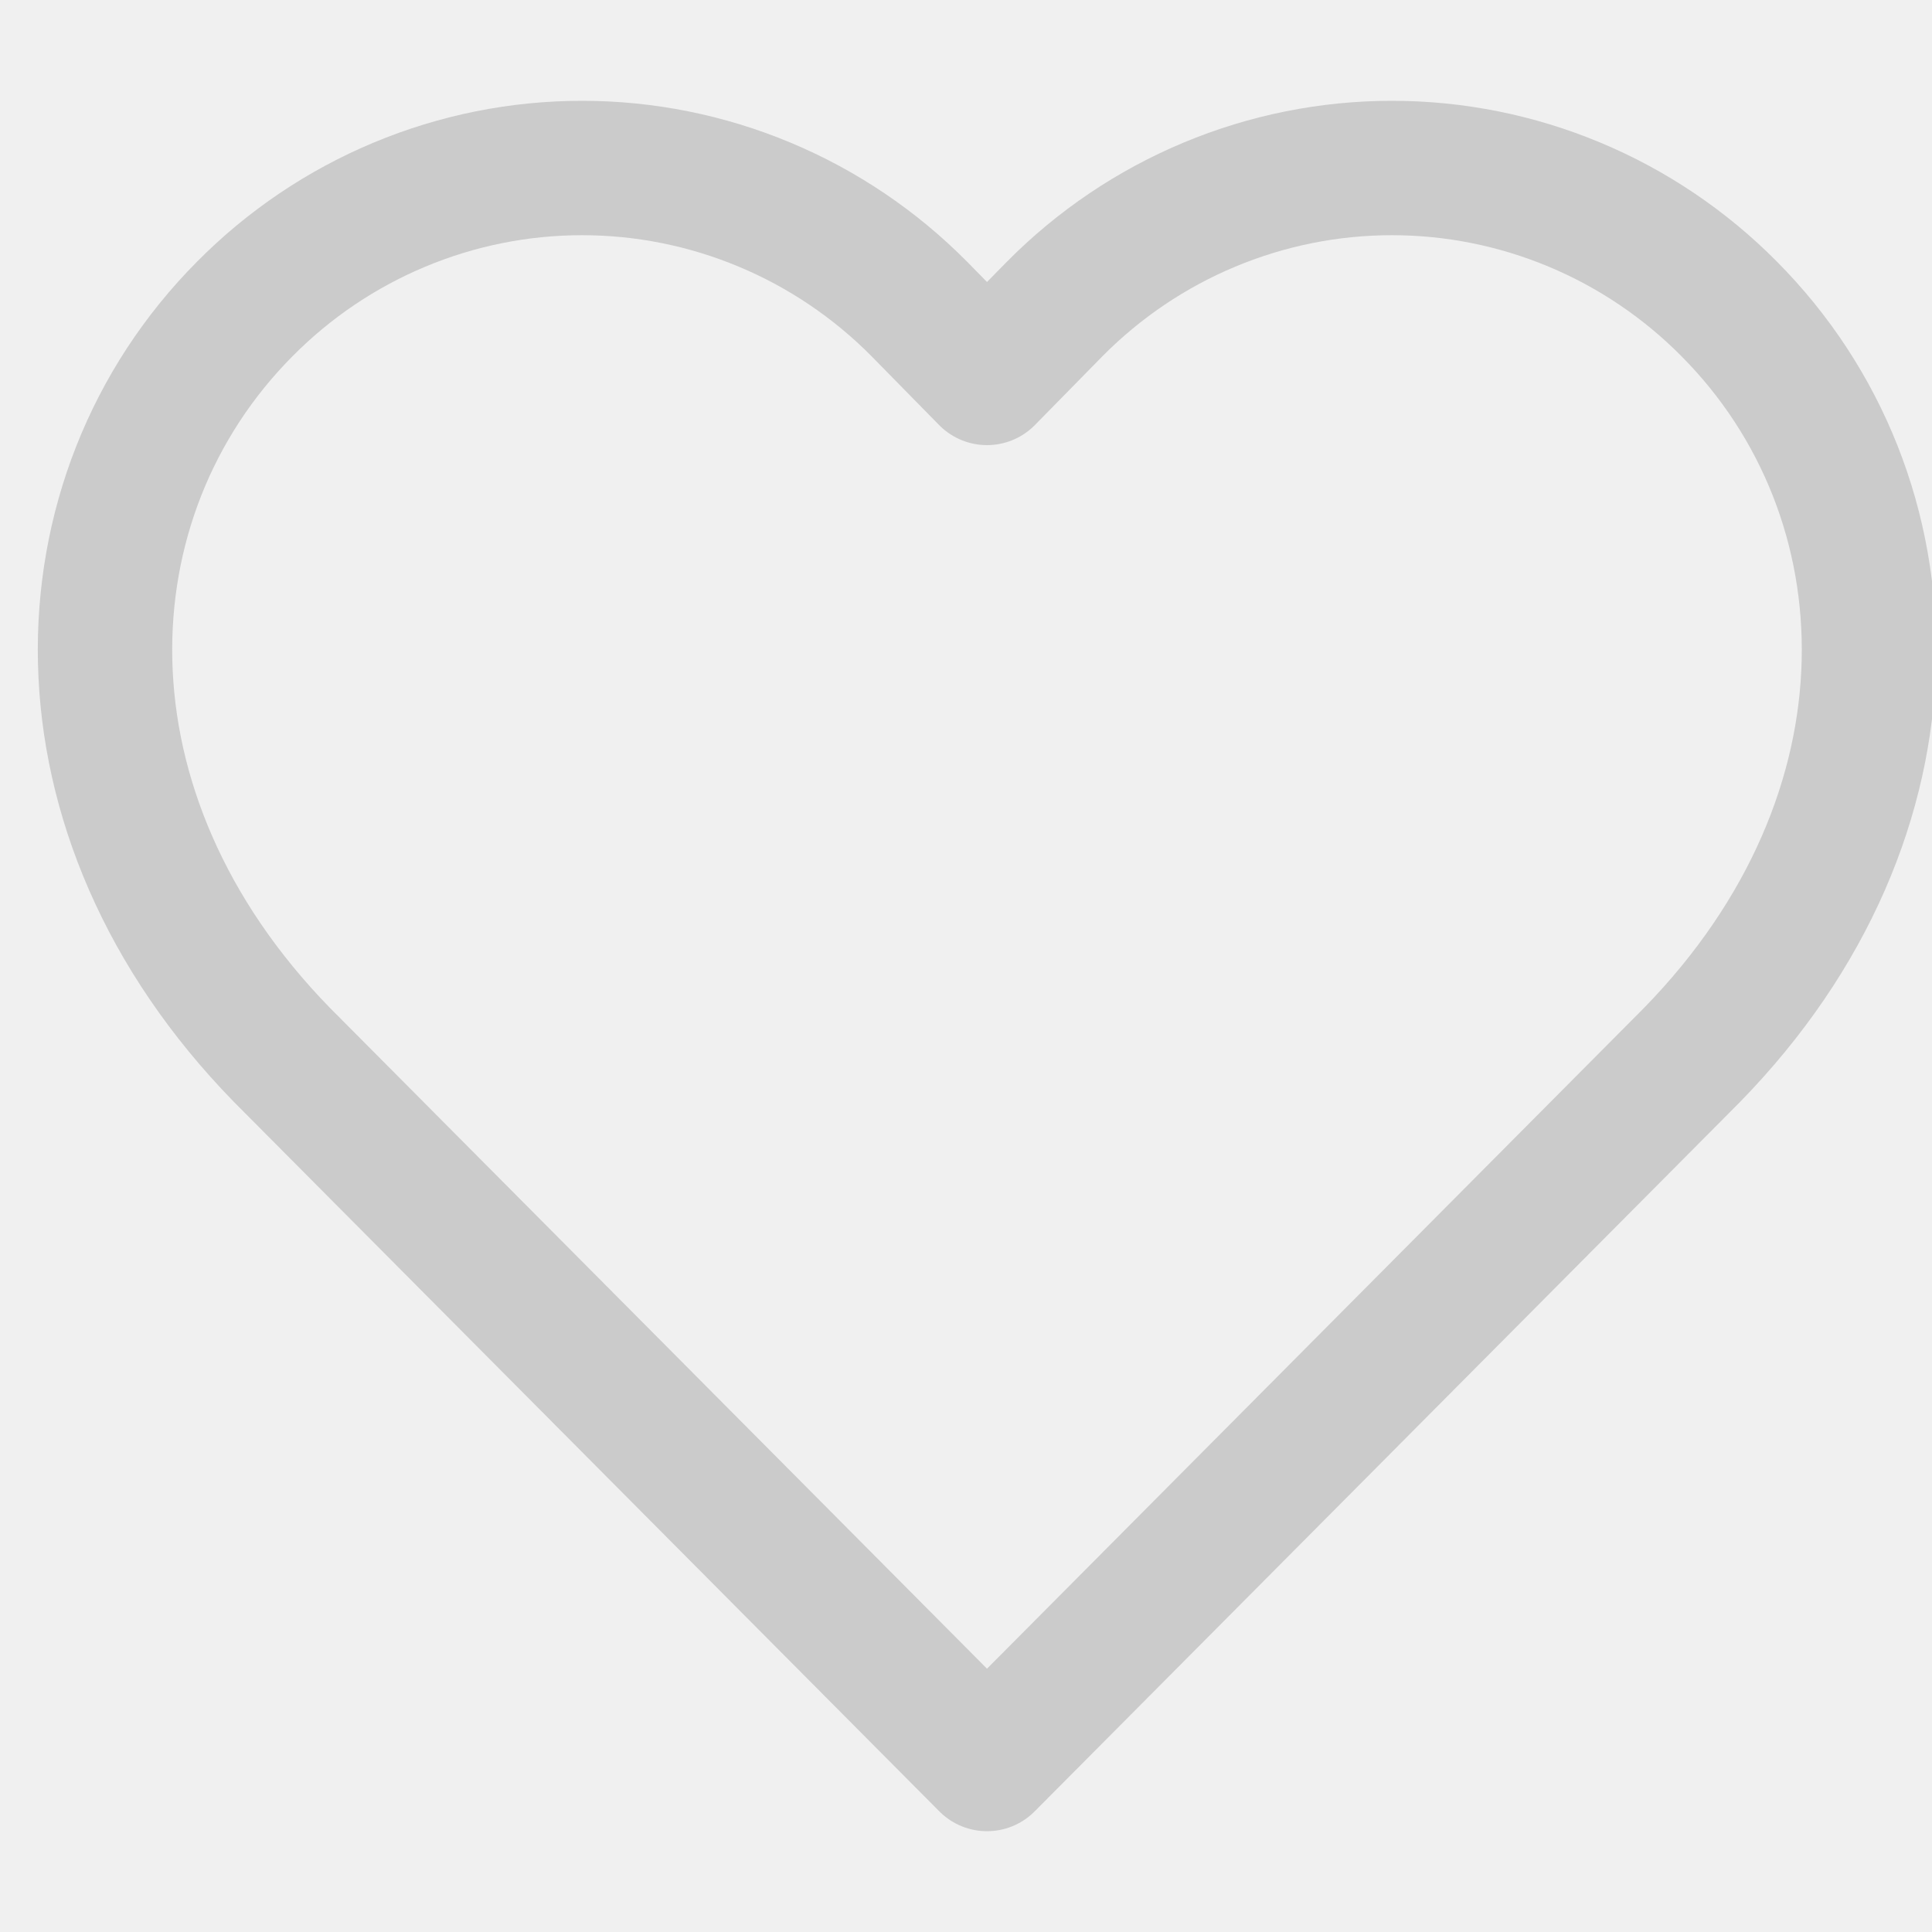
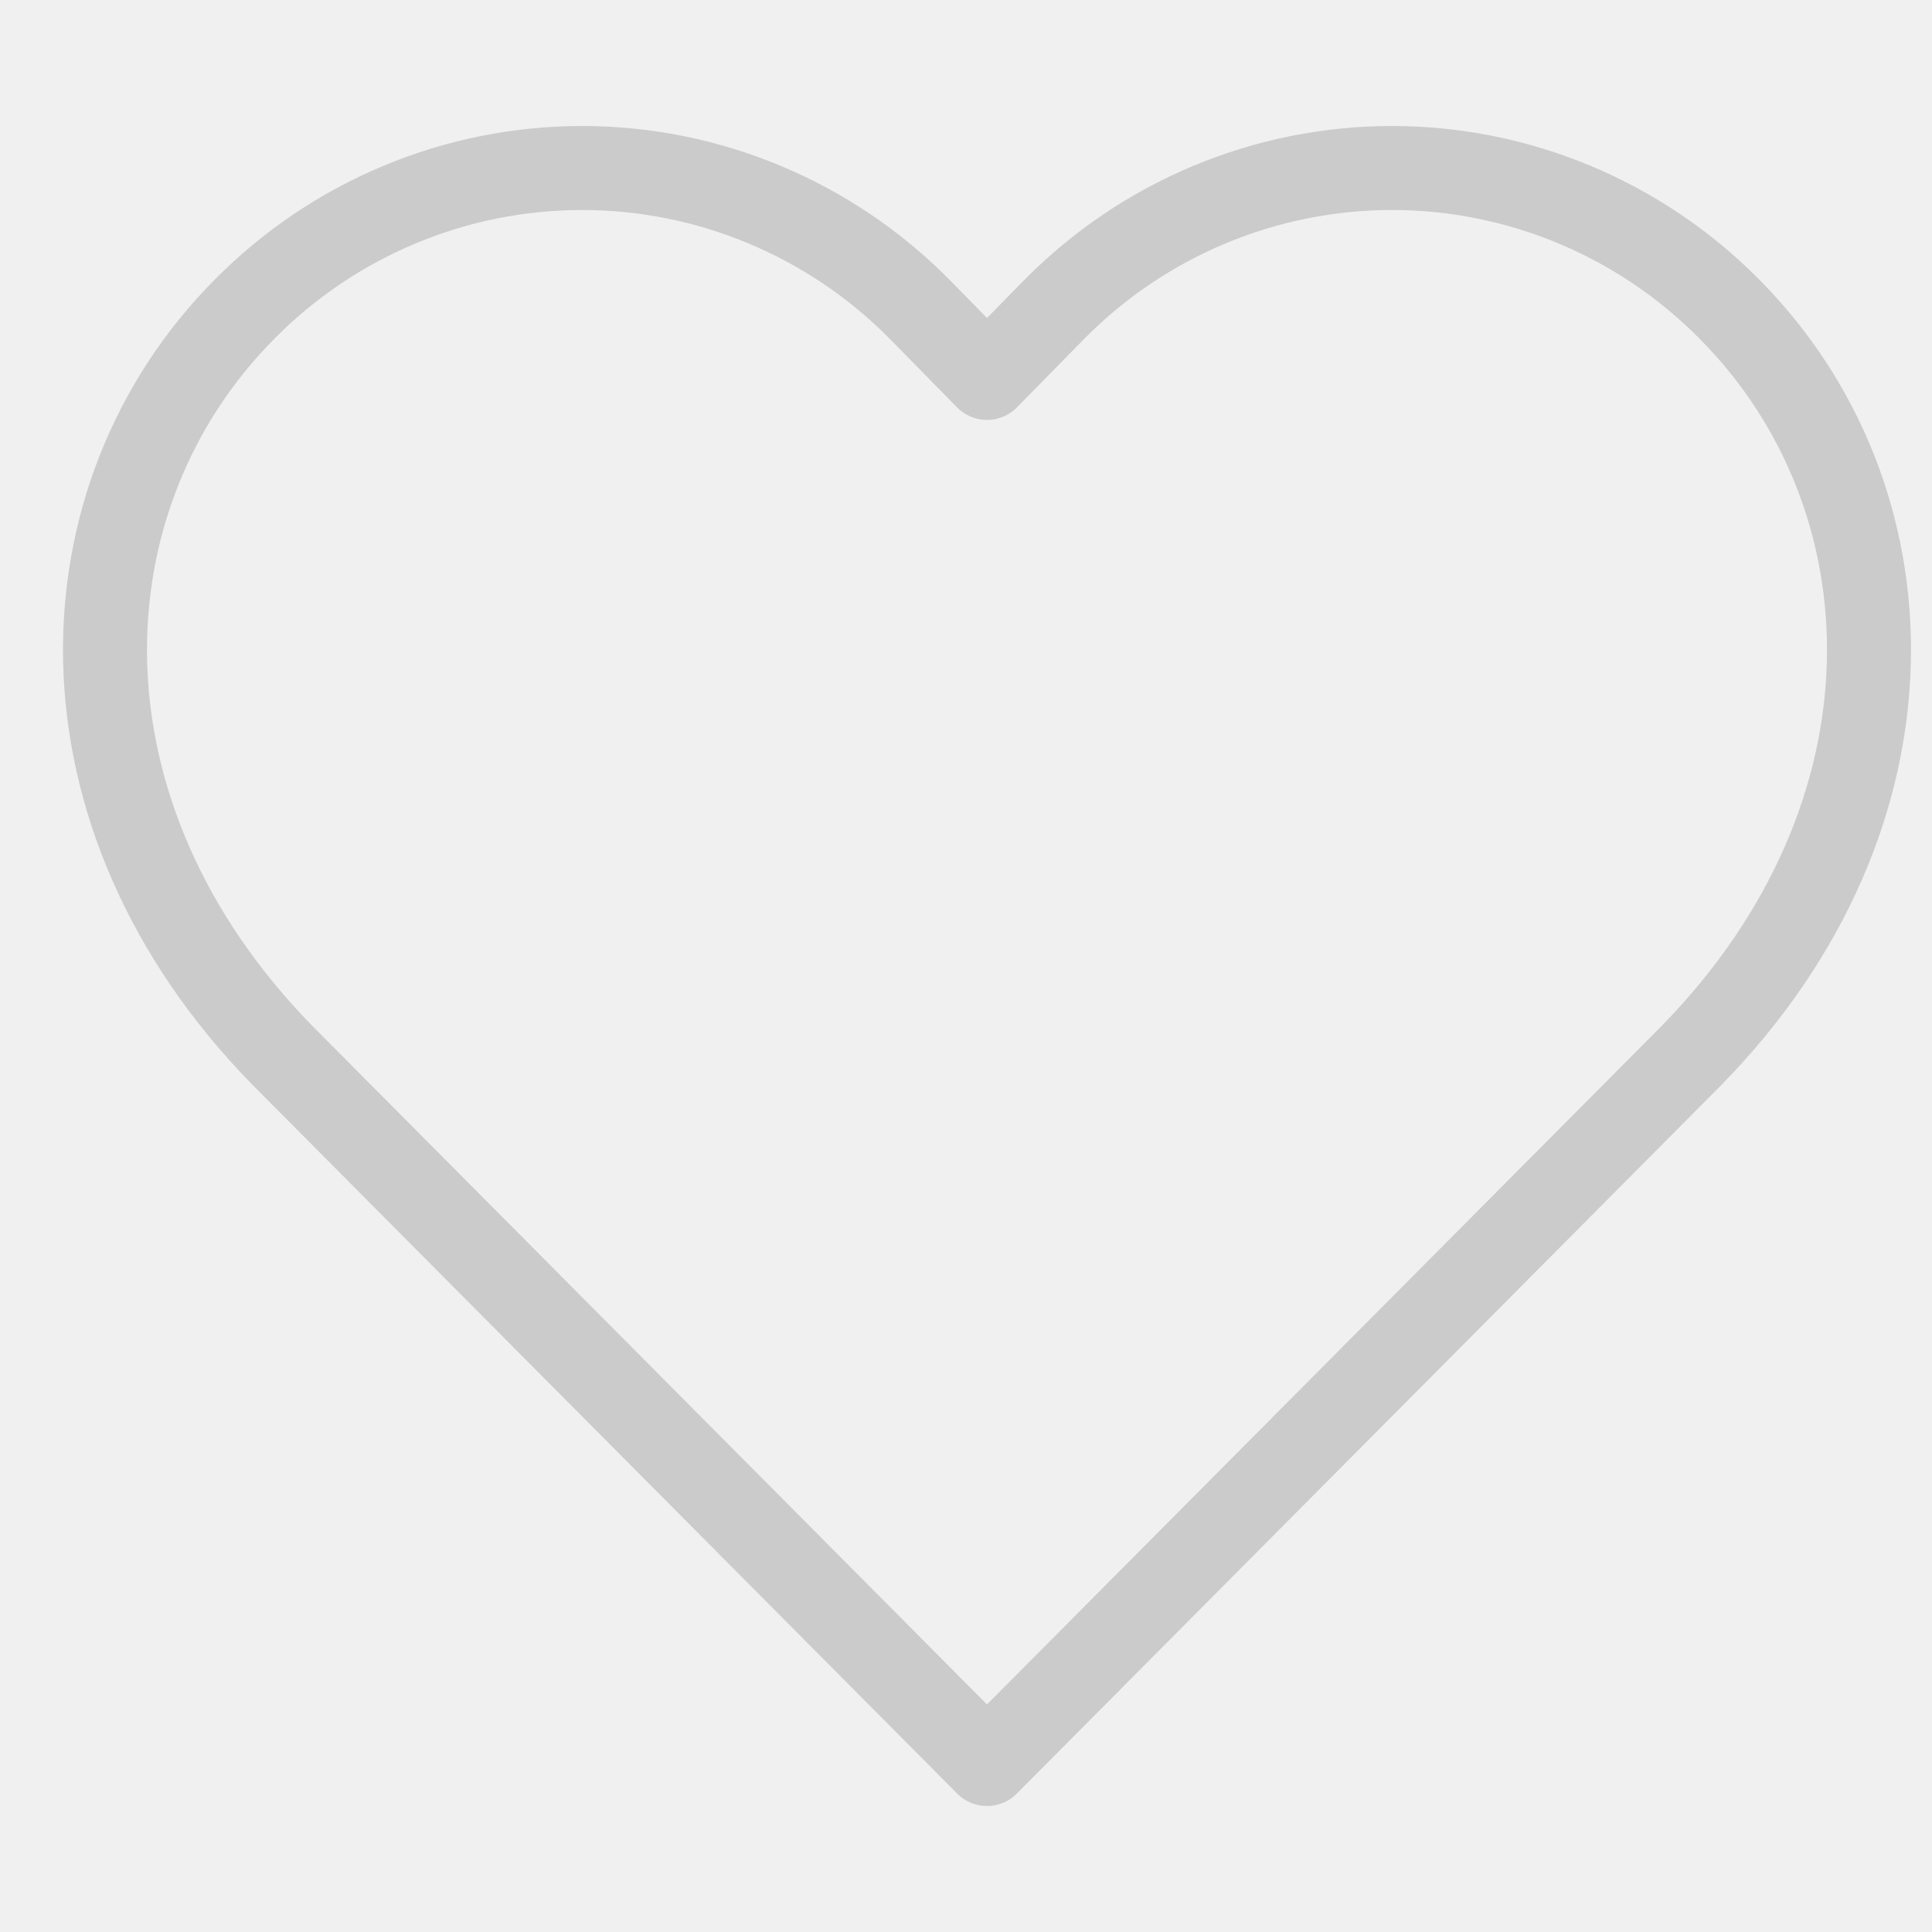
<svg xmlns="http://www.w3.org/2000/svg" width="23" height="23" viewBox="0 0 23 23" fill="none">
  <g clip-path="url(#clip0_227_30460)">
-     <path opacity="0.9" d="M20.584 3.676C20.058 3.145 19.432 2.723 18.744 2.436C18.055 2.148 17.317 2 16.571 2C15.825 2 15.087 2.148 14.398 2.436C13.71 2.723 13.084 3.145 12.558 3.676L11.75 4.499L10.942 3.676C10.416 3.145 9.79 2.723 9.102 2.436C8.413 2.148 7.675 2 6.929 2C6.183 2 5.445 2.148 4.756 2.436C4.068 2.723 3.442 3.145 2.916 3.676C0.692 5.912 0.555 9.69 3.357 12.559L11.75 21L20.143 12.559C22.945 9.69 22.808 5.912 20.584 3.676Z" stroke="#C7C7C7" stroke-width="1.6" stroke-linecap="round" stroke-linejoin="round" />
+     <path opacity="0.9" d="M20.584 3.676C20.058 3.145 19.432 2.723 18.744 2.436C18.055 2.148 17.317 2 16.571 2C15.825 2 15.087 2.148 14.398 2.436C13.71 2.723 13.084 3.145 12.558 3.676L11.75 4.499L10.942 3.676C10.416 3.145 9.79 2.723 9.102 2.436C8.413 2.148 7.675 2 6.929 2C6.183 2 5.445 2.148 4.756 2.436C4.068 2.723 3.442 3.145 2.916 3.676C0.692 5.912 0.555 9.69 3.357 12.559L11.75 21L20.143 12.559C22.945 9.69 22.808 5.912 20.584 3.676Z" stroke="#C7C7C7" strokeWidth="1.6" stroke-linecap="round" stroke-linejoin="round" />
  </g>
  <defs>
    <clipPath id="clip0_227_30460">
      <rect width="23" height="23" fill="white" />
    </clipPath>
  </defs>
</svg>
